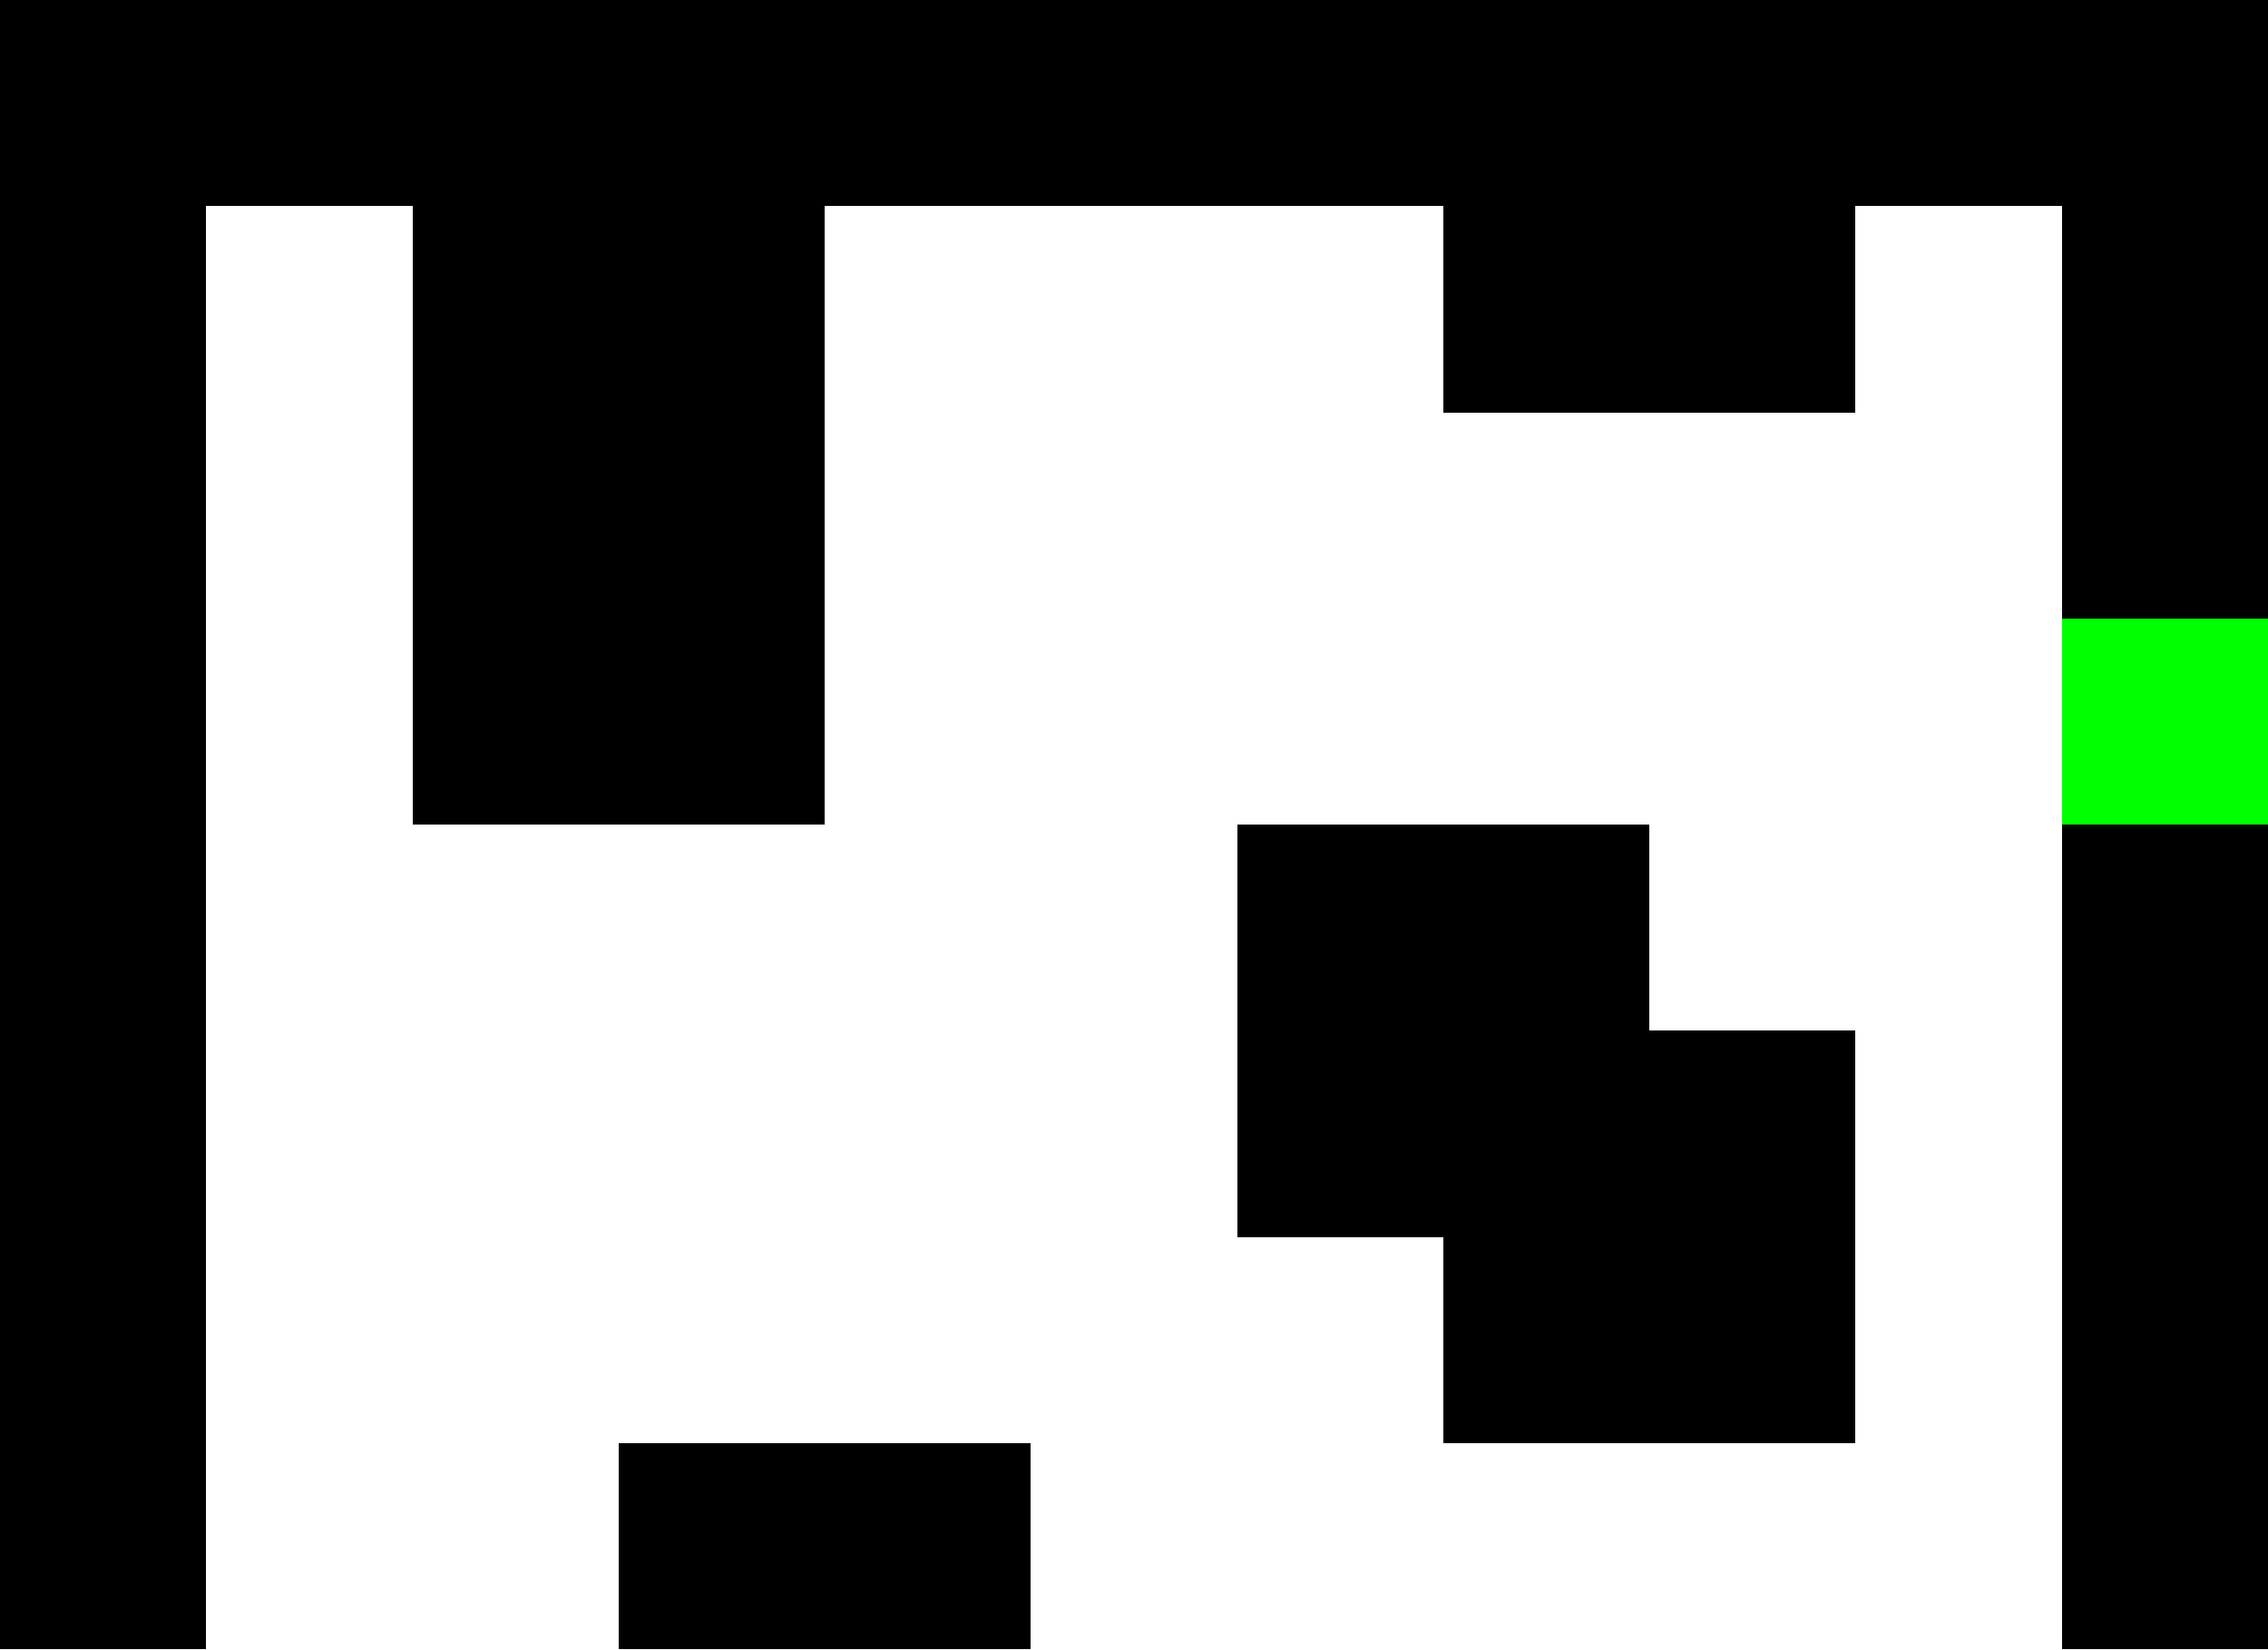
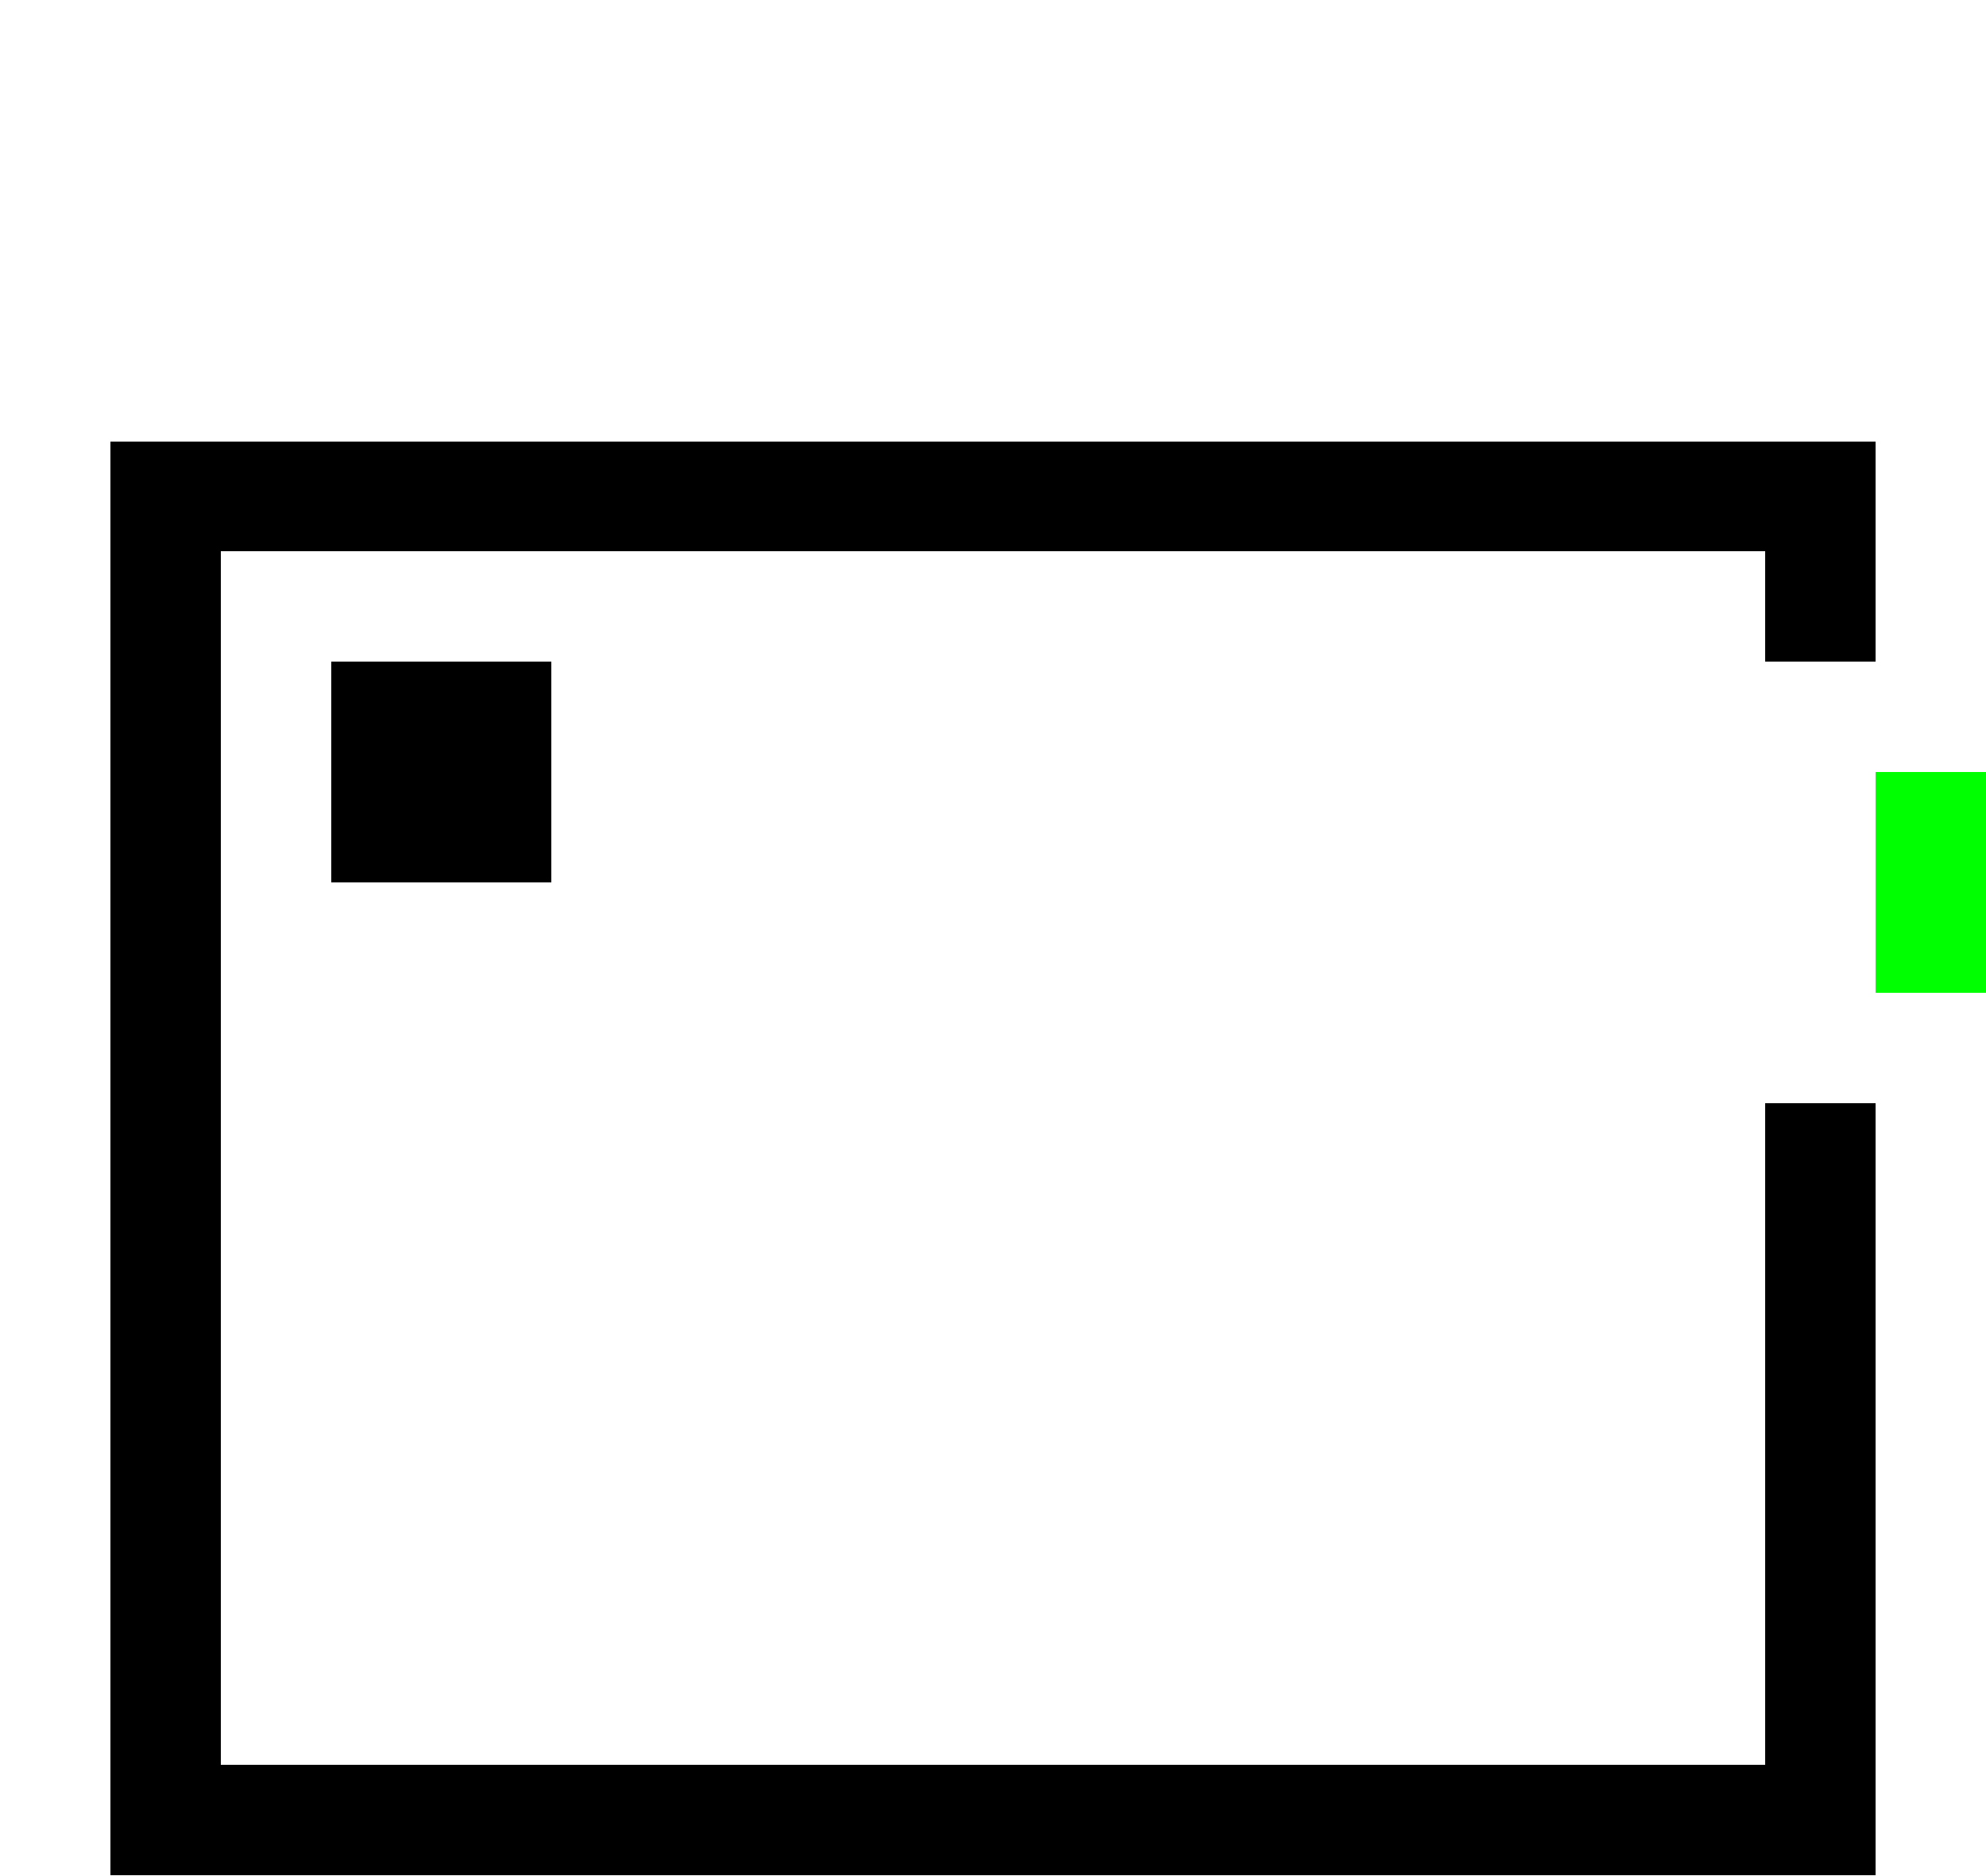
- <svg xmlns="http://www.w3.org/2000/svg" version="1.1" width="11" height="8" shape-rendering="crispEdges">
-   <rect x="0" y="0" width="1" height="1" fill="#000000" />
-   <rect x="1" y="0" width="1" height="1" fill="#000000" />
-   <rect x="2" y="0" width="1" height="1" fill="#000000" />
-   <rect x="3" y="0" width="1" height="1" fill="#000000" />
-   <rect x="4" y="0" width="1" height="1" fill="#000000" />
-   <rect x="5" y="0" width="1" height="1" fill="#000000" />
-   <rect x="6" y="0" width="1" height="1" fill="#000000" />
-   <rect x="7" y="0" width="1" height="1" fill="#000000" />
-   <rect x="8" y="0" width="1" height="1" fill="#000000" />
-   <rect x="9" y="0" width="1" height="1" fill="#000000" />
-   <rect x="10" y="0" width="1" height="1" fill="#000000" />
-   <rect x="0" y="1" width="1" height="1" fill="#000000" />
-   <rect x="2" y="1" width="1" height="1" fill="#000000" />
-   <rect x="3" y="1" width="1" height="1" fill="#000000" />
-   <rect x="7" y="1" width="1" height="1" fill="#000000" />
-   <rect x="8" y="1" width="1" height="1" fill="#000000" />
-   <rect x="10" y="1" width="1" height="1" fill="#000000" />
-   <rect x="0" y="2" width="1" height="1" fill="#000000" />
-   <rect x="2" y="2" width="1" height="1" fill="#000000" />
-   <rect x="3" y="2" width="1" height="1" fill="#000000" />
-   <rect x="10" y="2" width="1" height="1" fill="#000000" />
-   <rect x="0" y="3" width="1" height="1" fill="#000000" />
-   <rect x="2" y="3" width="1" height="1" fill="#000000" />
-   <rect x="3" y="3" width="1" height="1" fill="#000000" />
-   <rect x="10" y="3" width="1" height="1" fill="#00FF00" />
-   <rect x="0" y="4" width="1" height="1" fill="#000000" />
+ <svg xmlns="http://www.w3.org/2000/svg" version="1.1" width="18" height="17" shape-rendering="crispEdges">
+   <rect x="1" y="4" width="1" height="1" fill="#000000" />
+   <rect x="2" y="4" width="1" height="1" fill="#000000" />
+   <rect x="3" y="4" width="1" height="1" fill="#000000" />
+   <rect x="4" y="4" width="1" height="1" fill="#000000" />
+   <rect x="5" y="4" width="1" height="1" fill="#000000" />
  <rect x="6" y="4" width="1" height="1" fill="#000000" />
  <rect x="7" y="4" width="1" height="1" fill="#000000" />
+   <rect x="8" y="4" width="1" height="1" fill="#000000" />
+   <rect x="9" y="4" width="1" height="1" fill="#000000" />
  <rect x="10" y="4" width="1" height="1" fill="#000000" />
-   <rect x="0" y="5" width="1" height="1" fill="#000000" />
-   <rect x="6" y="5" width="1" height="1" fill="#000000" />
-   <rect x="7" y="5" width="1" height="1" fill="#000000" />
-   <rect x="8" y="5" width="1" height="1" fill="#000000" />
-   <rect x="10" y="5" width="1" height="1" fill="#000000" />
-   <rect x="0" y="6" width="1" height="1" fill="#000000" />
-   <rect x="7" y="6" width="1" height="1" fill="#000000" />
-   <rect x="8" y="6" width="1" height="1" fill="#000000" />
-   <rect x="10" y="6" width="1" height="1" fill="#000000" />
-   <rect x="0" y="7" width="1" height="1" fill="#000000" />
+   <rect x="11" y="4" width="1" height="1" fill="#000000" />
+   <rect x="12" y="4" width="1" height="1" fill="#000000" />
+   <rect x="13" y="4" width="1" height="1" fill="#000000" />
+   <rect x="14" y="4" width="1" height="1" fill="#000000" />
+   <rect x="15" y="4" width="1" height="1" fill="#000000" />
+   <rect x="16" y="4" width="1" height="1" fill="#000000" />
+   <rect x="1" y="5" width="1" height="1" fill="#000000" />
+   <rect x="16" y="5" width="1" height="1" fill="#000000" />
+   <rect x="1" y="6" width="1" height="1" fill="#000000" />
+   <rect x="3" y="6" width="1" height="1" fill="#000000" />
+   <rect x="4" y="6" width="1" height="1" fill="#000000" />
+   <rect x="1" y="7" width="1" height="1" fill="#000000" />
  <rect x="3" y="7" width="1" height="1" fill="#000000" />
  <rect x="4" y="7" width="1" height="1" fill="#000000" />
-   <rect x="10" y="7" width="1" height="1" fill="#000000" />
+   <rect x="17" y="7" width="1" height="1" fill="#00FF00" />
+   <rect x="1" y="8" width="1" height="1" fill="#000000" />
+   <rect x="17" y="8" width="1" height="1" fill="#00FF00" />
+   <rect x="1" y="9" width="1" height="1" fill="#000000" />
+   <rect x="1" y="10" width="1" height="1" fill="#000000" />
+   <rect x="16" y="10" width="1" height="1" fill="#000000" />
+   <rect x="1" y="11" width="1" height="1" fill="#000000" />
+   <rect x="16" y="11" width="1" height="1" fill="#000000" />
+   <rect x="1" y="12" width="1" height="1" fill="#000000" />
+   <rect x="16" y="12" width="1" height="1" fill="#000000" />
+   <rect x="1" y="13" width="1" height="1" fill="#000000" />
+   <rect x="16" y="13" width="1" height="1" fill="#000000" />
+   <rect x="1" y="14" width="1" height="1" fill="#000000" />
+   <rect x="16" y="14" width="1" height="1" fill="#000000" />
+   <rect x="1" y="15" width="1" height="1" fill="#000000" />
+   <rect x="16" y="15" width="1" height="1" fill="#000000" />
+   <rect x="1" y="16" width="1" height="1" fill="#000000" />
+   <rect x="2" y="16" width="1" height="1" fill="#000000" />
+   <rect x="3" y="16" width="1" height="1" fill="#000000" />
+   <rect x="4" y="16" width="1" height="1" fill="#000000" />
+   <rect x="5" y="16" width="1" height="1" fill="#000000" />
+   <rect x="6" y="16" width="1" height="1" fill="#000000" />
+   <rect x="7" y="16" width="1" height="1" fill="#000000" />
+   <rect x="8" y="16" width="1" height="1" fill="#000000" />
+   <rect x="9" y="16" width="1" height="1" fill="#000000" />
+   <rect x="10" y="16" width="1" height="1" fill="#000000" />
+   <rect x="11" y="16" width="1" height="1" fill="#000000" />
+   <rect x="12" y="16" width="1" height="1" fill="#000000" />
+   <rect x="13" y="16" width="1" height="1" fill="#000000" />
+   <rect x="14" y="16" width="1" height="1" fill="#000000" />
+   <rect x="15" y="16" width="1" height="1" fill="#000000" />
+   <rect x="16" y="16" width="1" height="1" fill="#000000" />
</svg>
